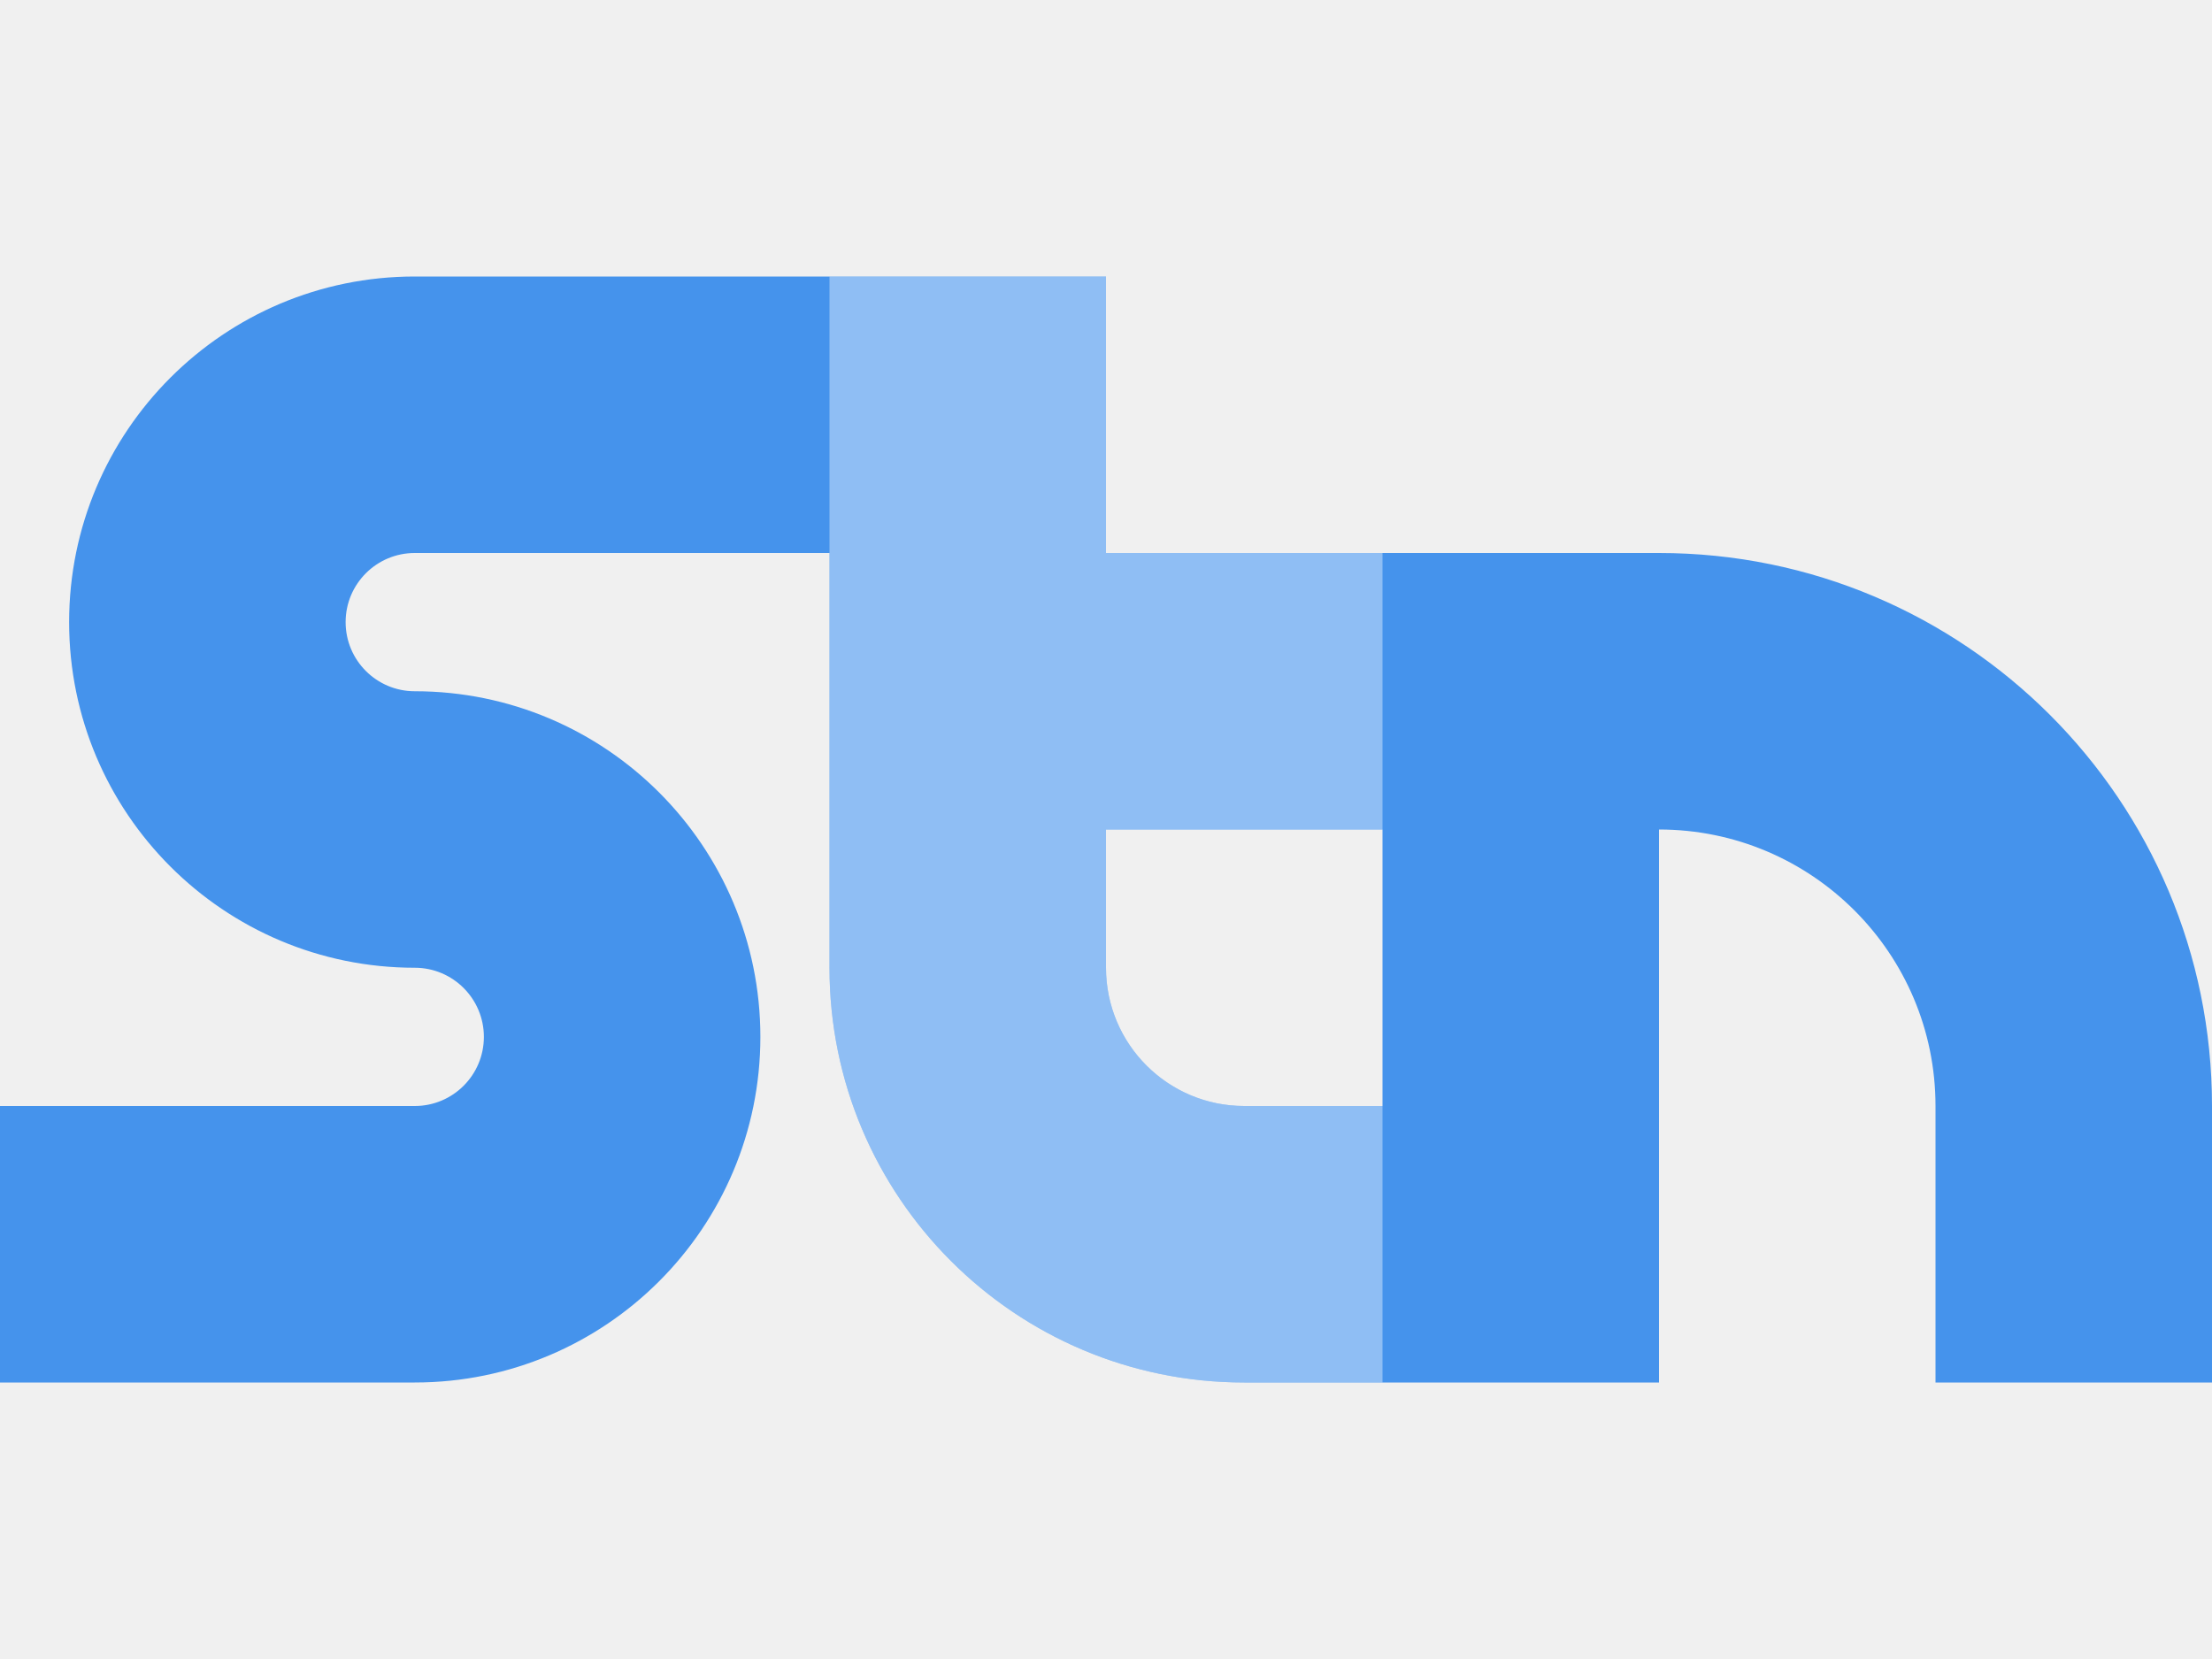
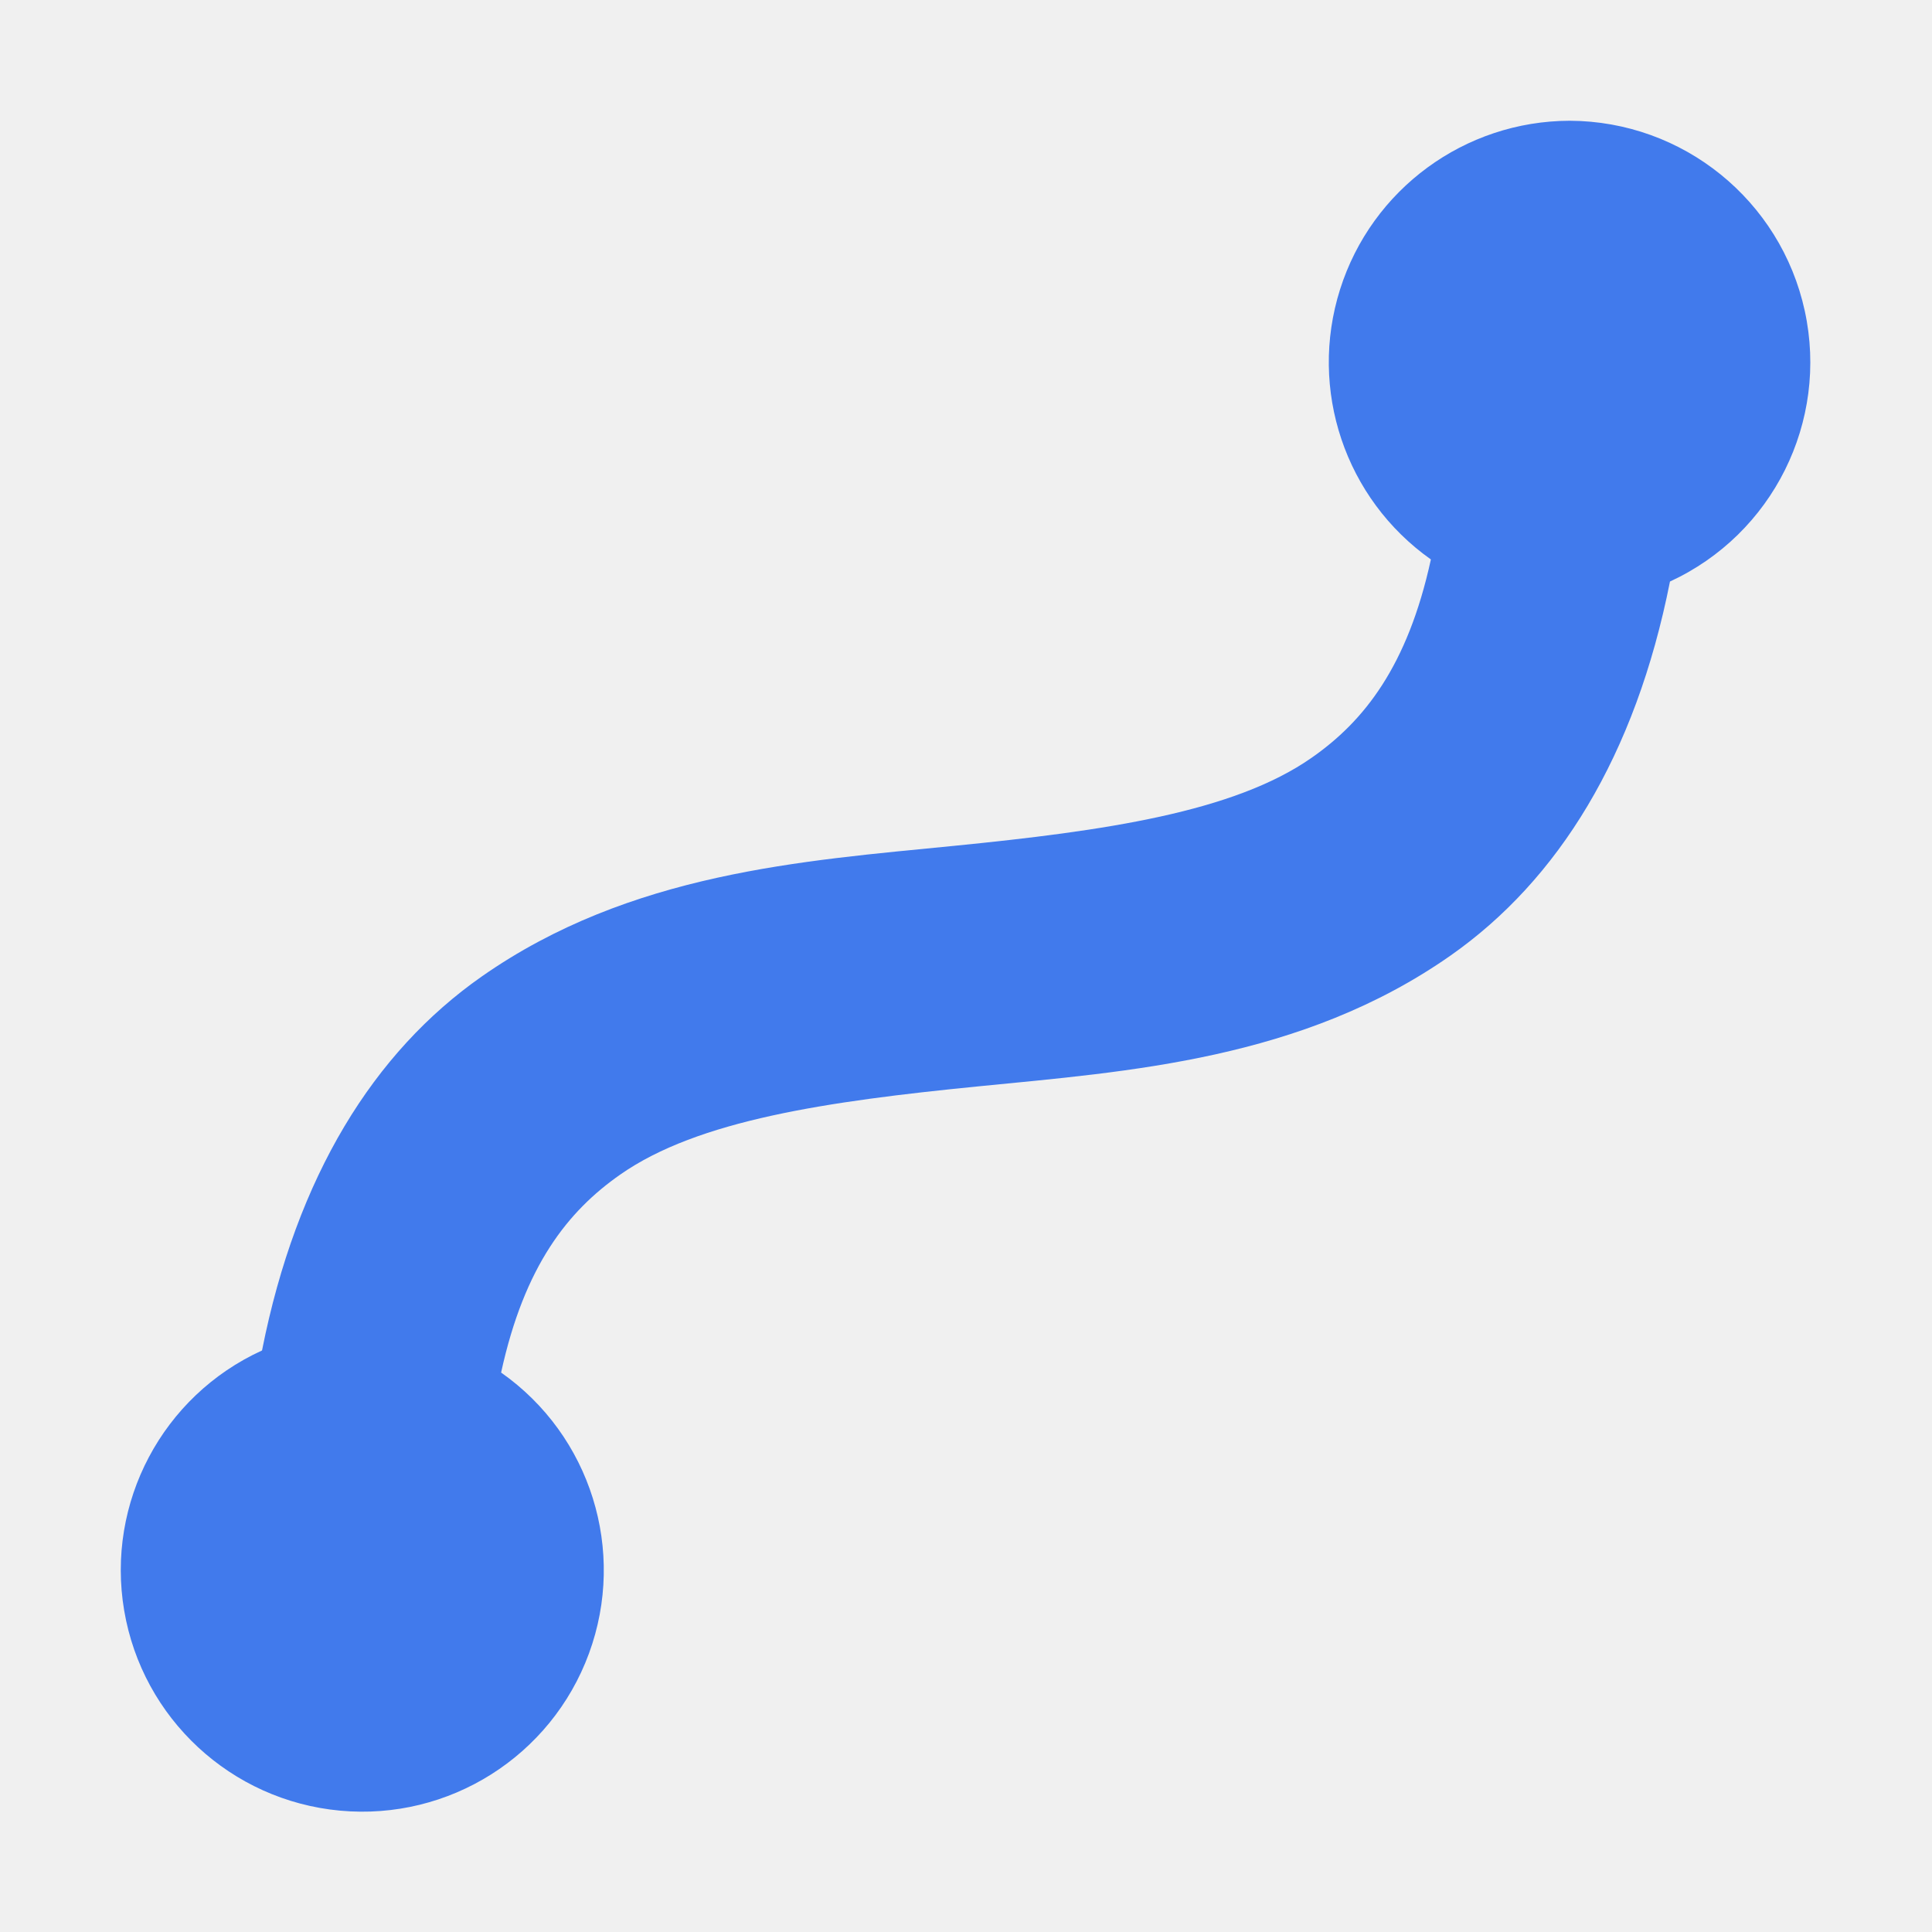
- <svg xmlns="http://www.w3.org/2000/svg" width="16" height="12">
-   <path fill="#4593ec" d="M3 2a2.5 2.5 0 0 0 0 5 .5.5 0 0 1 0 1H0v2h3a2.5 2.5 0 0 0 0-5 .5.5 0 0 1 0-1h3v3a3 3 0 0 0 3 3h3V6a2 2 0 0 1 2 2v2h2V8a4 4 0 0 0-4-4H8V2zm7 4v2H9a1 1 0 0 1-1-1V6z" />
-   <path fill="#fff" fill-opacity=".4" d="M6 2v5a3 3 0 0 0 3 3h1V8H9a1 1 0 0 1-1-1V6h2V4H8V2z" />
+ <svg xmlns="http://www.w3.org/2000/svg" width="16" height="16">
+   <path fill="#417aec" d="M13 1a2 2 0 0 0-1.15 3.633c-.193.885-.554 1.34-.987 1.642-.644.451-1.713.606-2.963.73s-2.681.221-3.912 1.083c-.892.625-1.532 1.652-1.818 3.096a2 2 0 1 0 1.98.183c.193-.885.553-1.337.987-1.64.644-.451 1.713-.606 2.963-.73s2.681-.221 3.912-1.083c.892-.625 1.532-1.654 1.818-3.098A2 2 0 0 0 13 1z" />
</svg>
